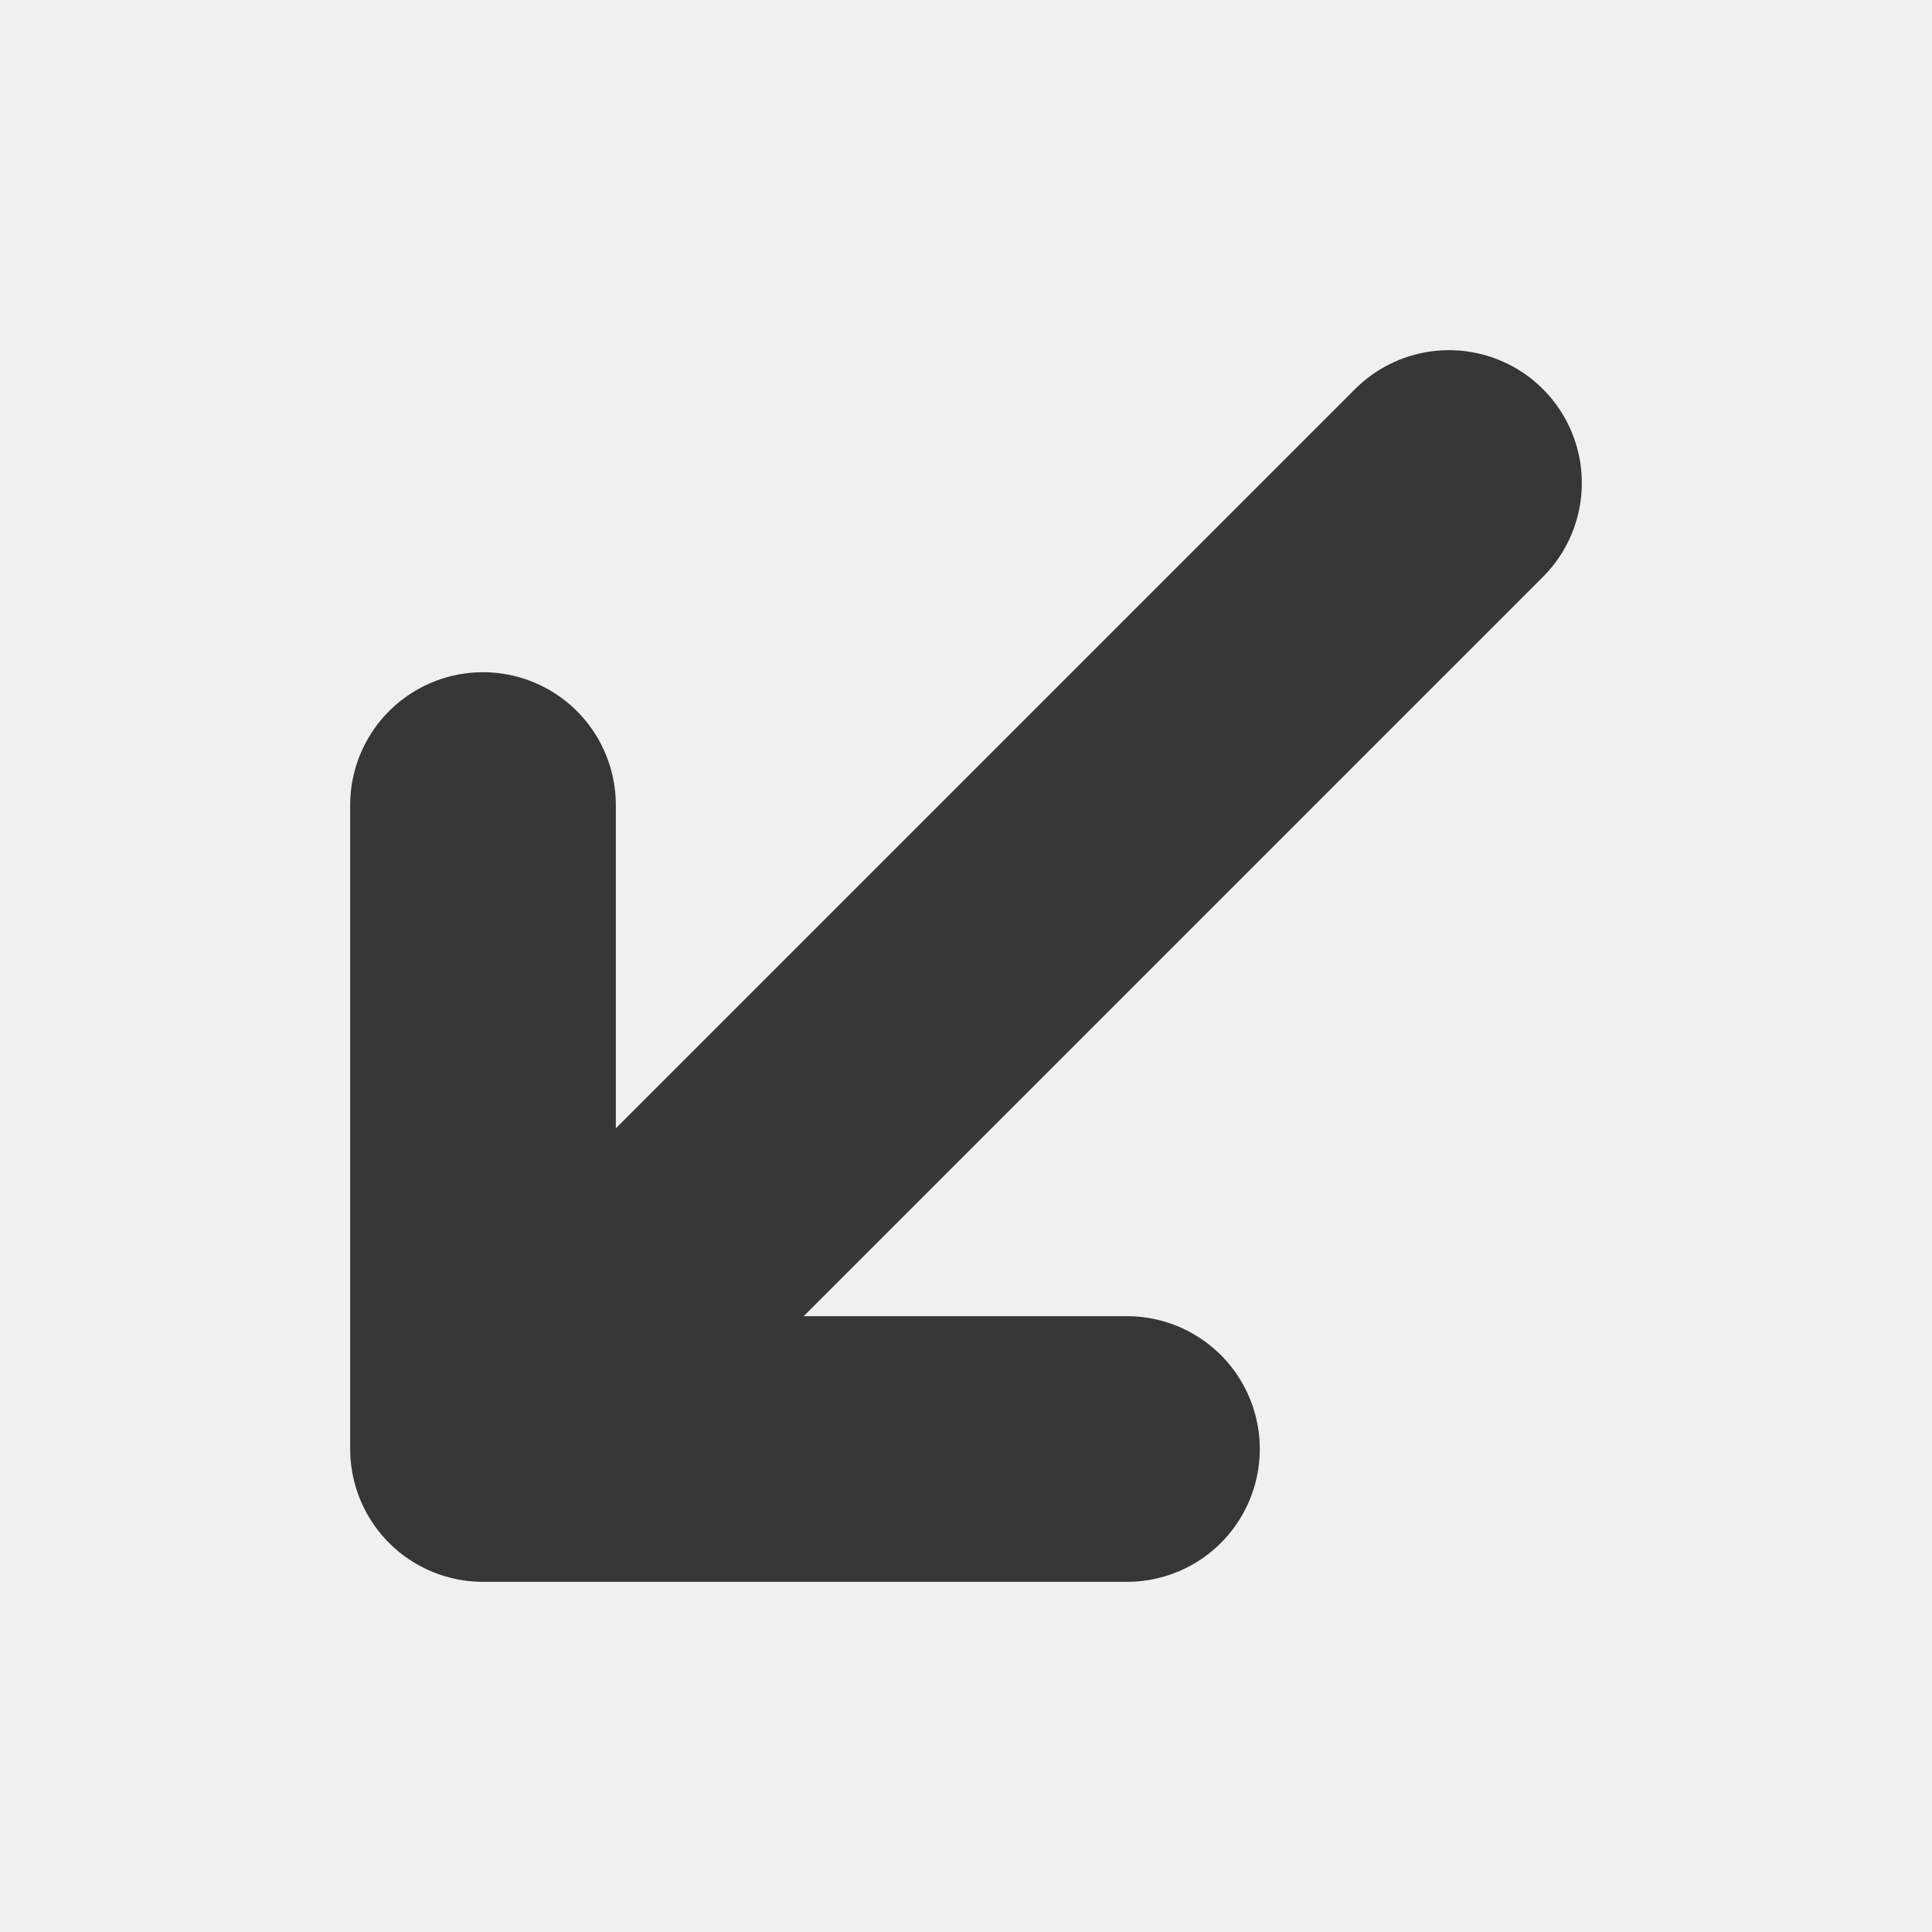
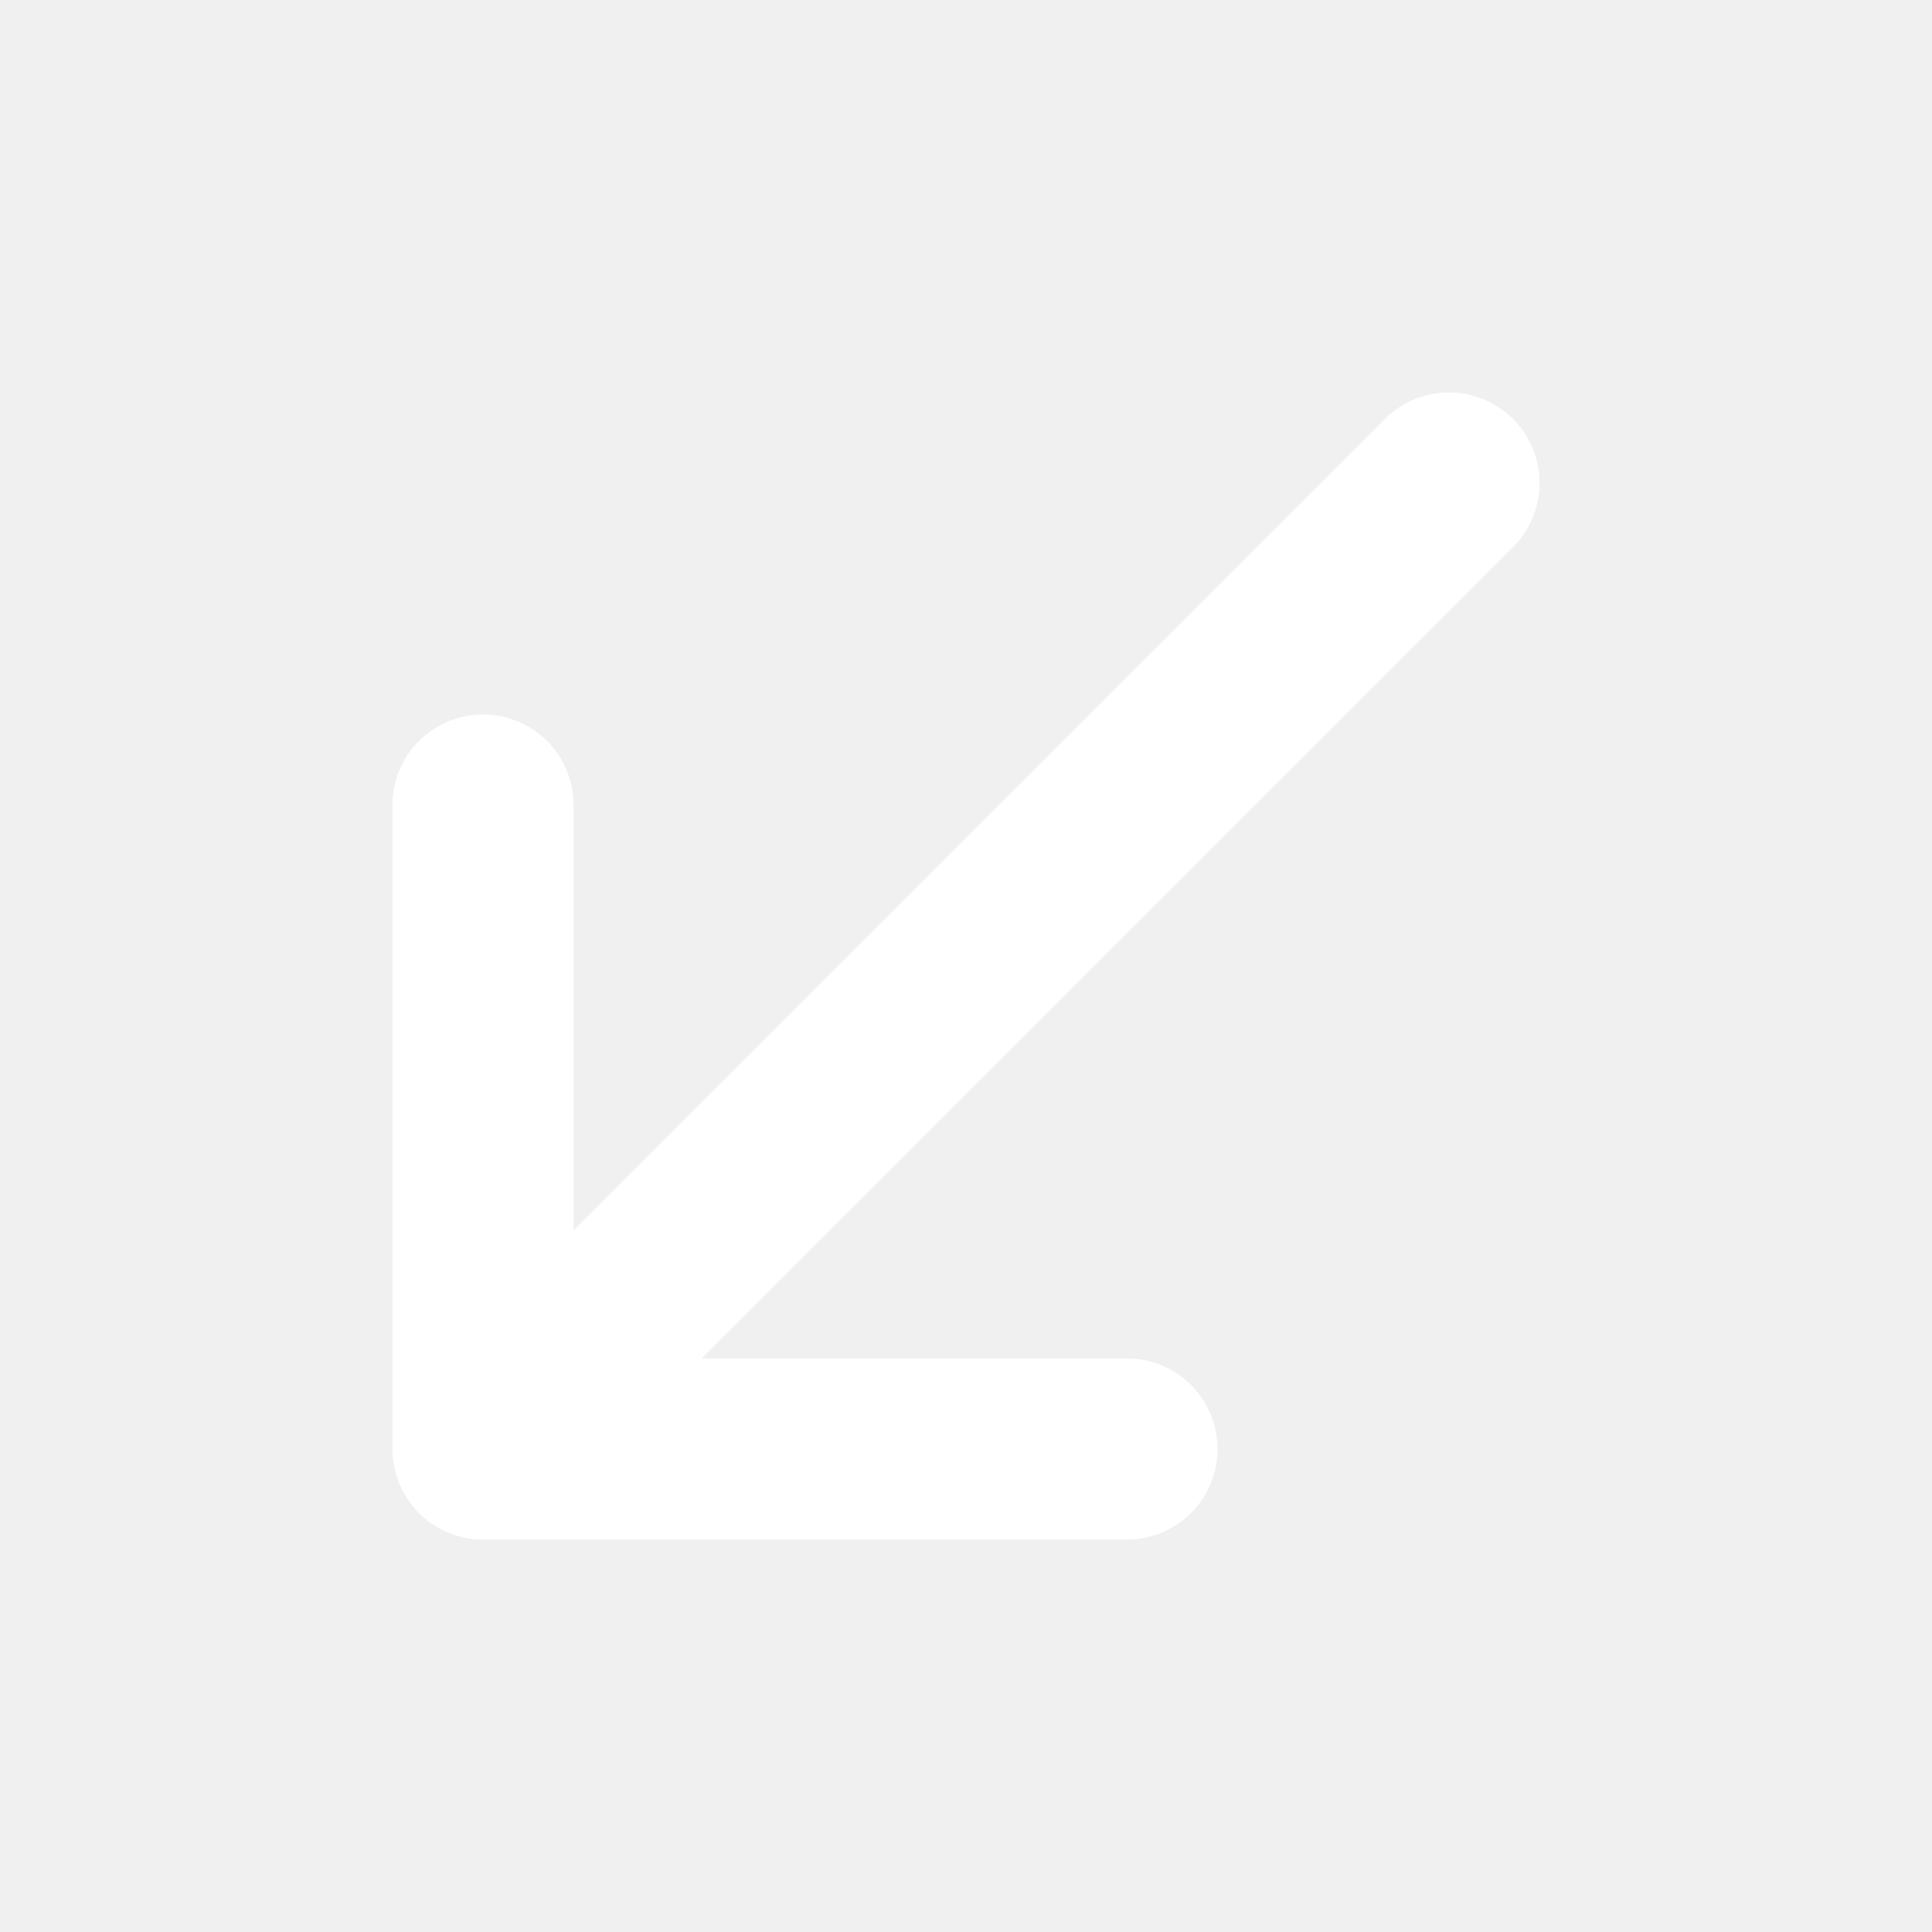
<svg xmlns="http://www.w3.org/2000/svg" width="16" height="16" viewBox="0 0 16 16" fill="none">
-   <path d="M12 4L4 12M4 12H9.333M4 12V6.667" stroke="#363636" stroke-width="2.2" stroke-linecap="round" stroke-linejoin="round" />
+   <path d="M12 4L4 12M4 12L9.333 12M4 12L4 6.667" stroke="white" stroke-width="1.5" stroke-linecap="round" stroke-linejoin="round" />
</svg>
